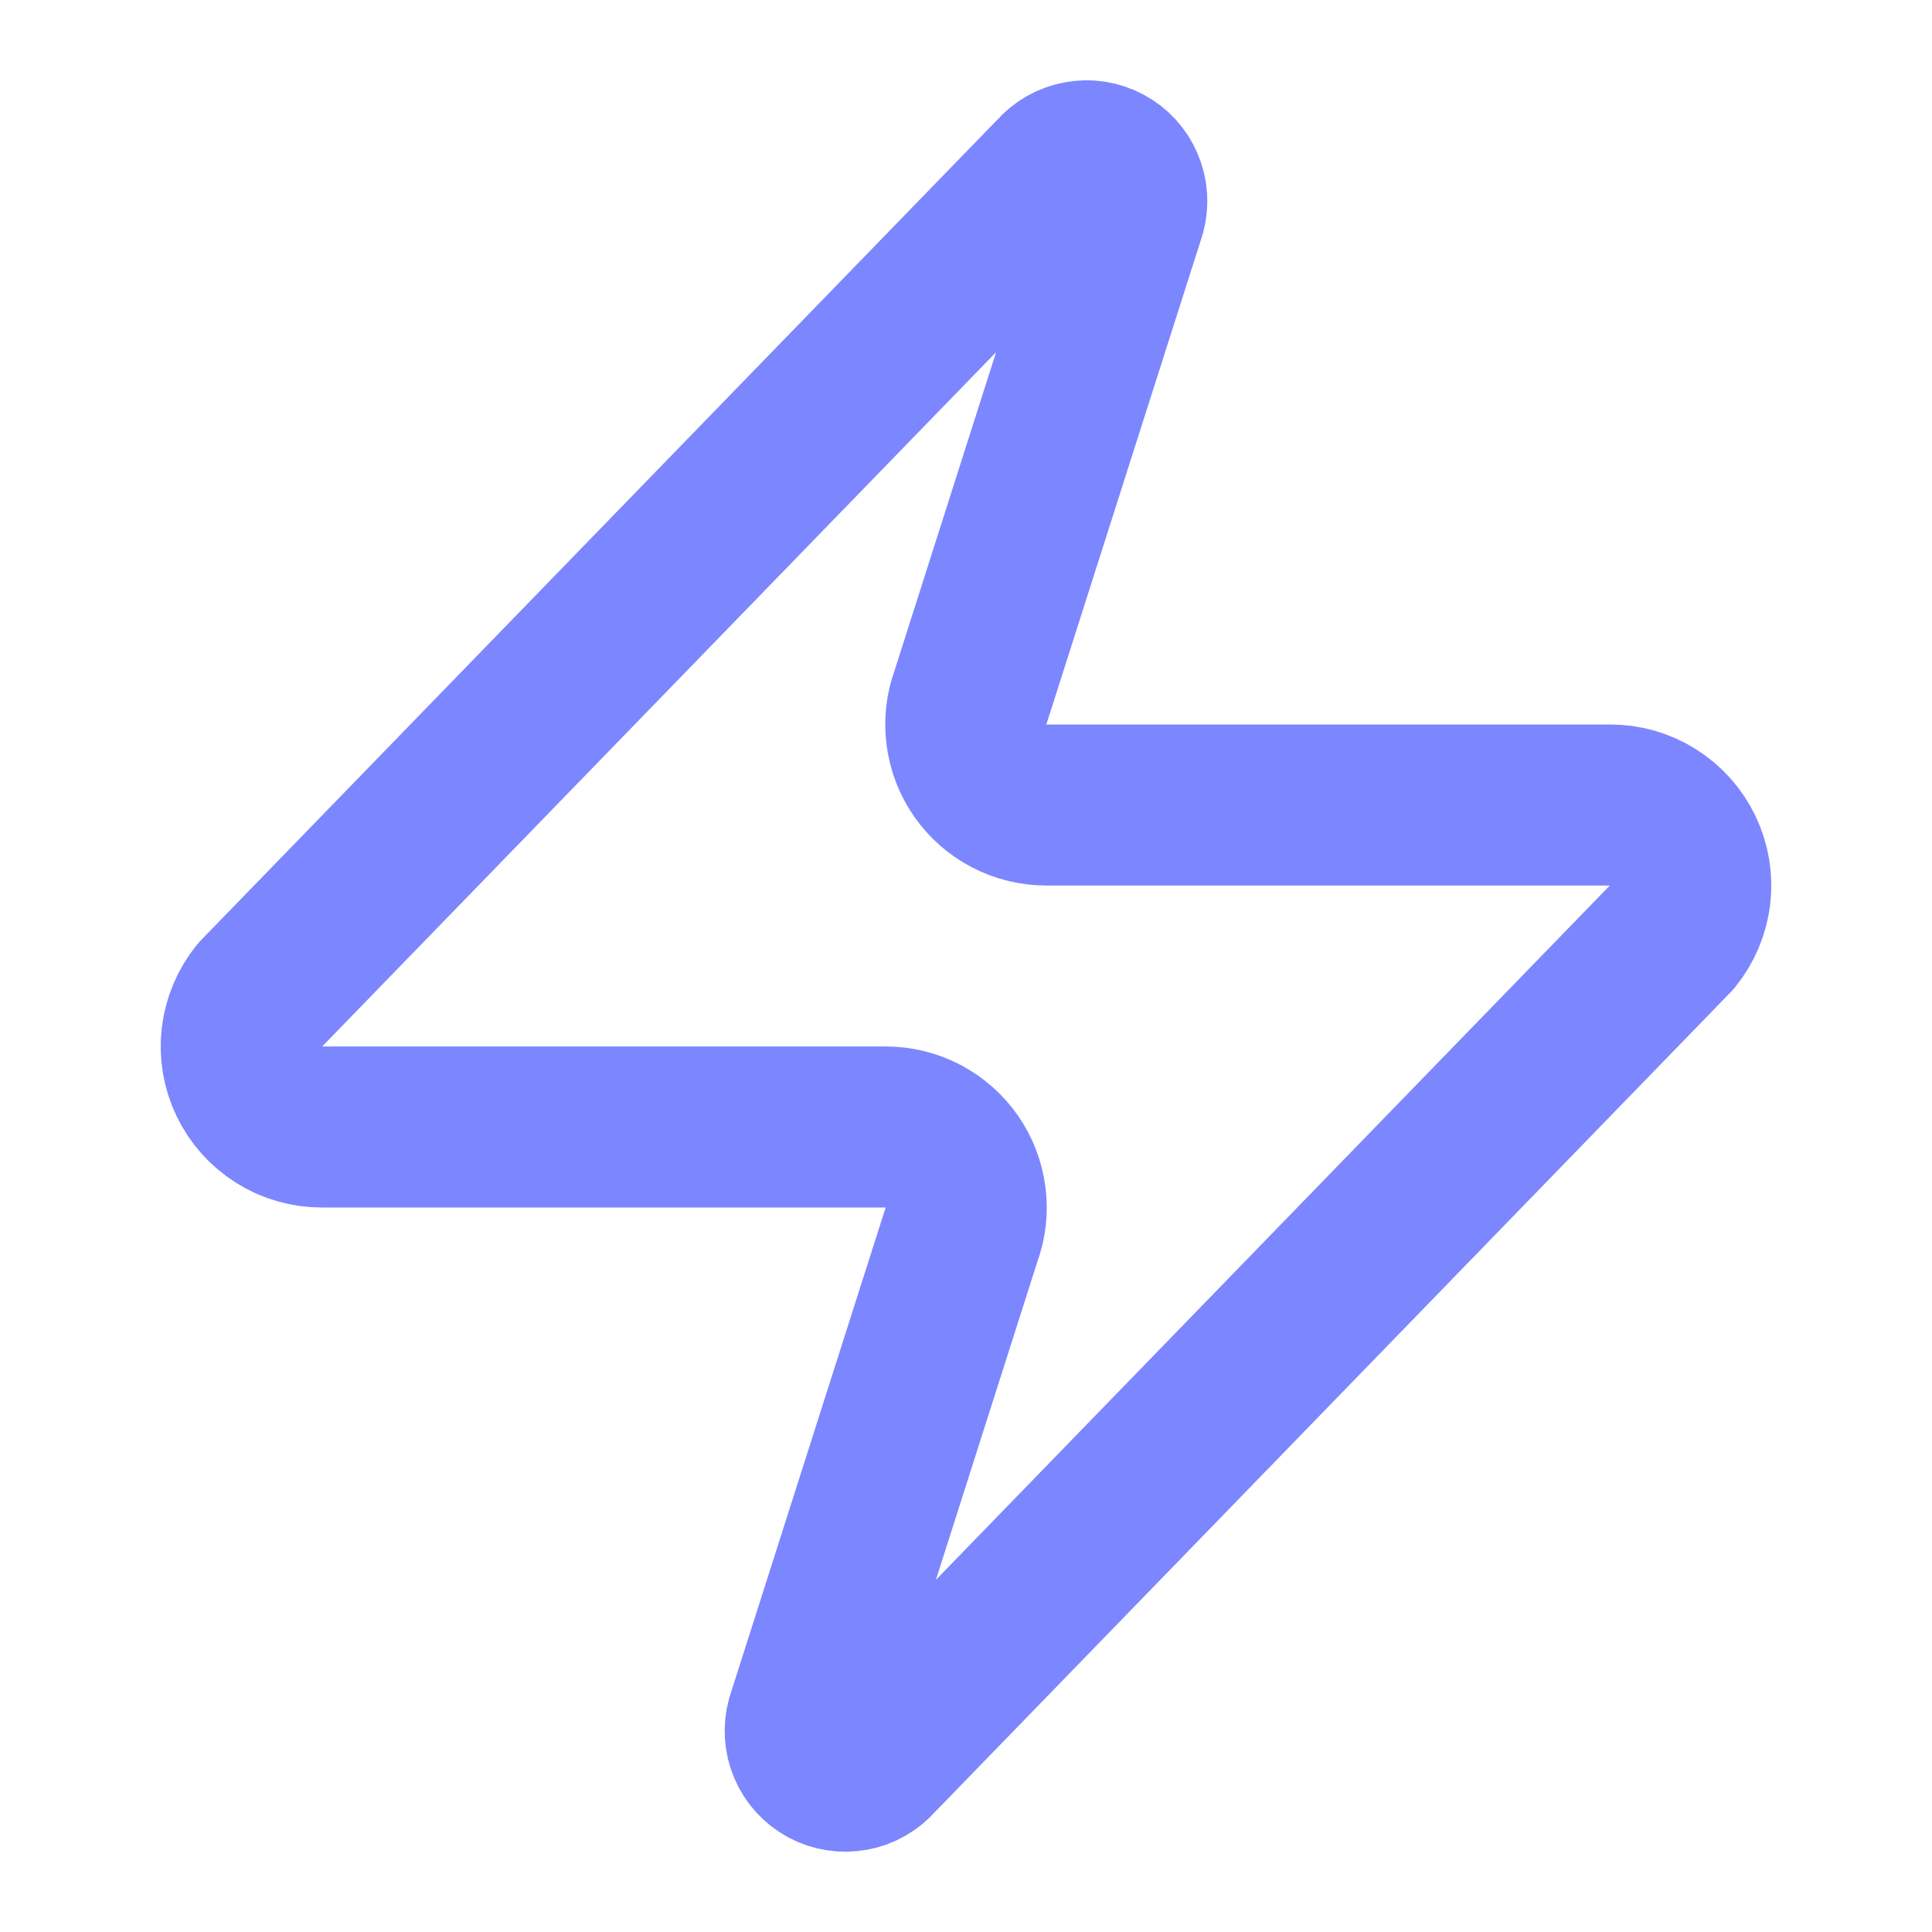
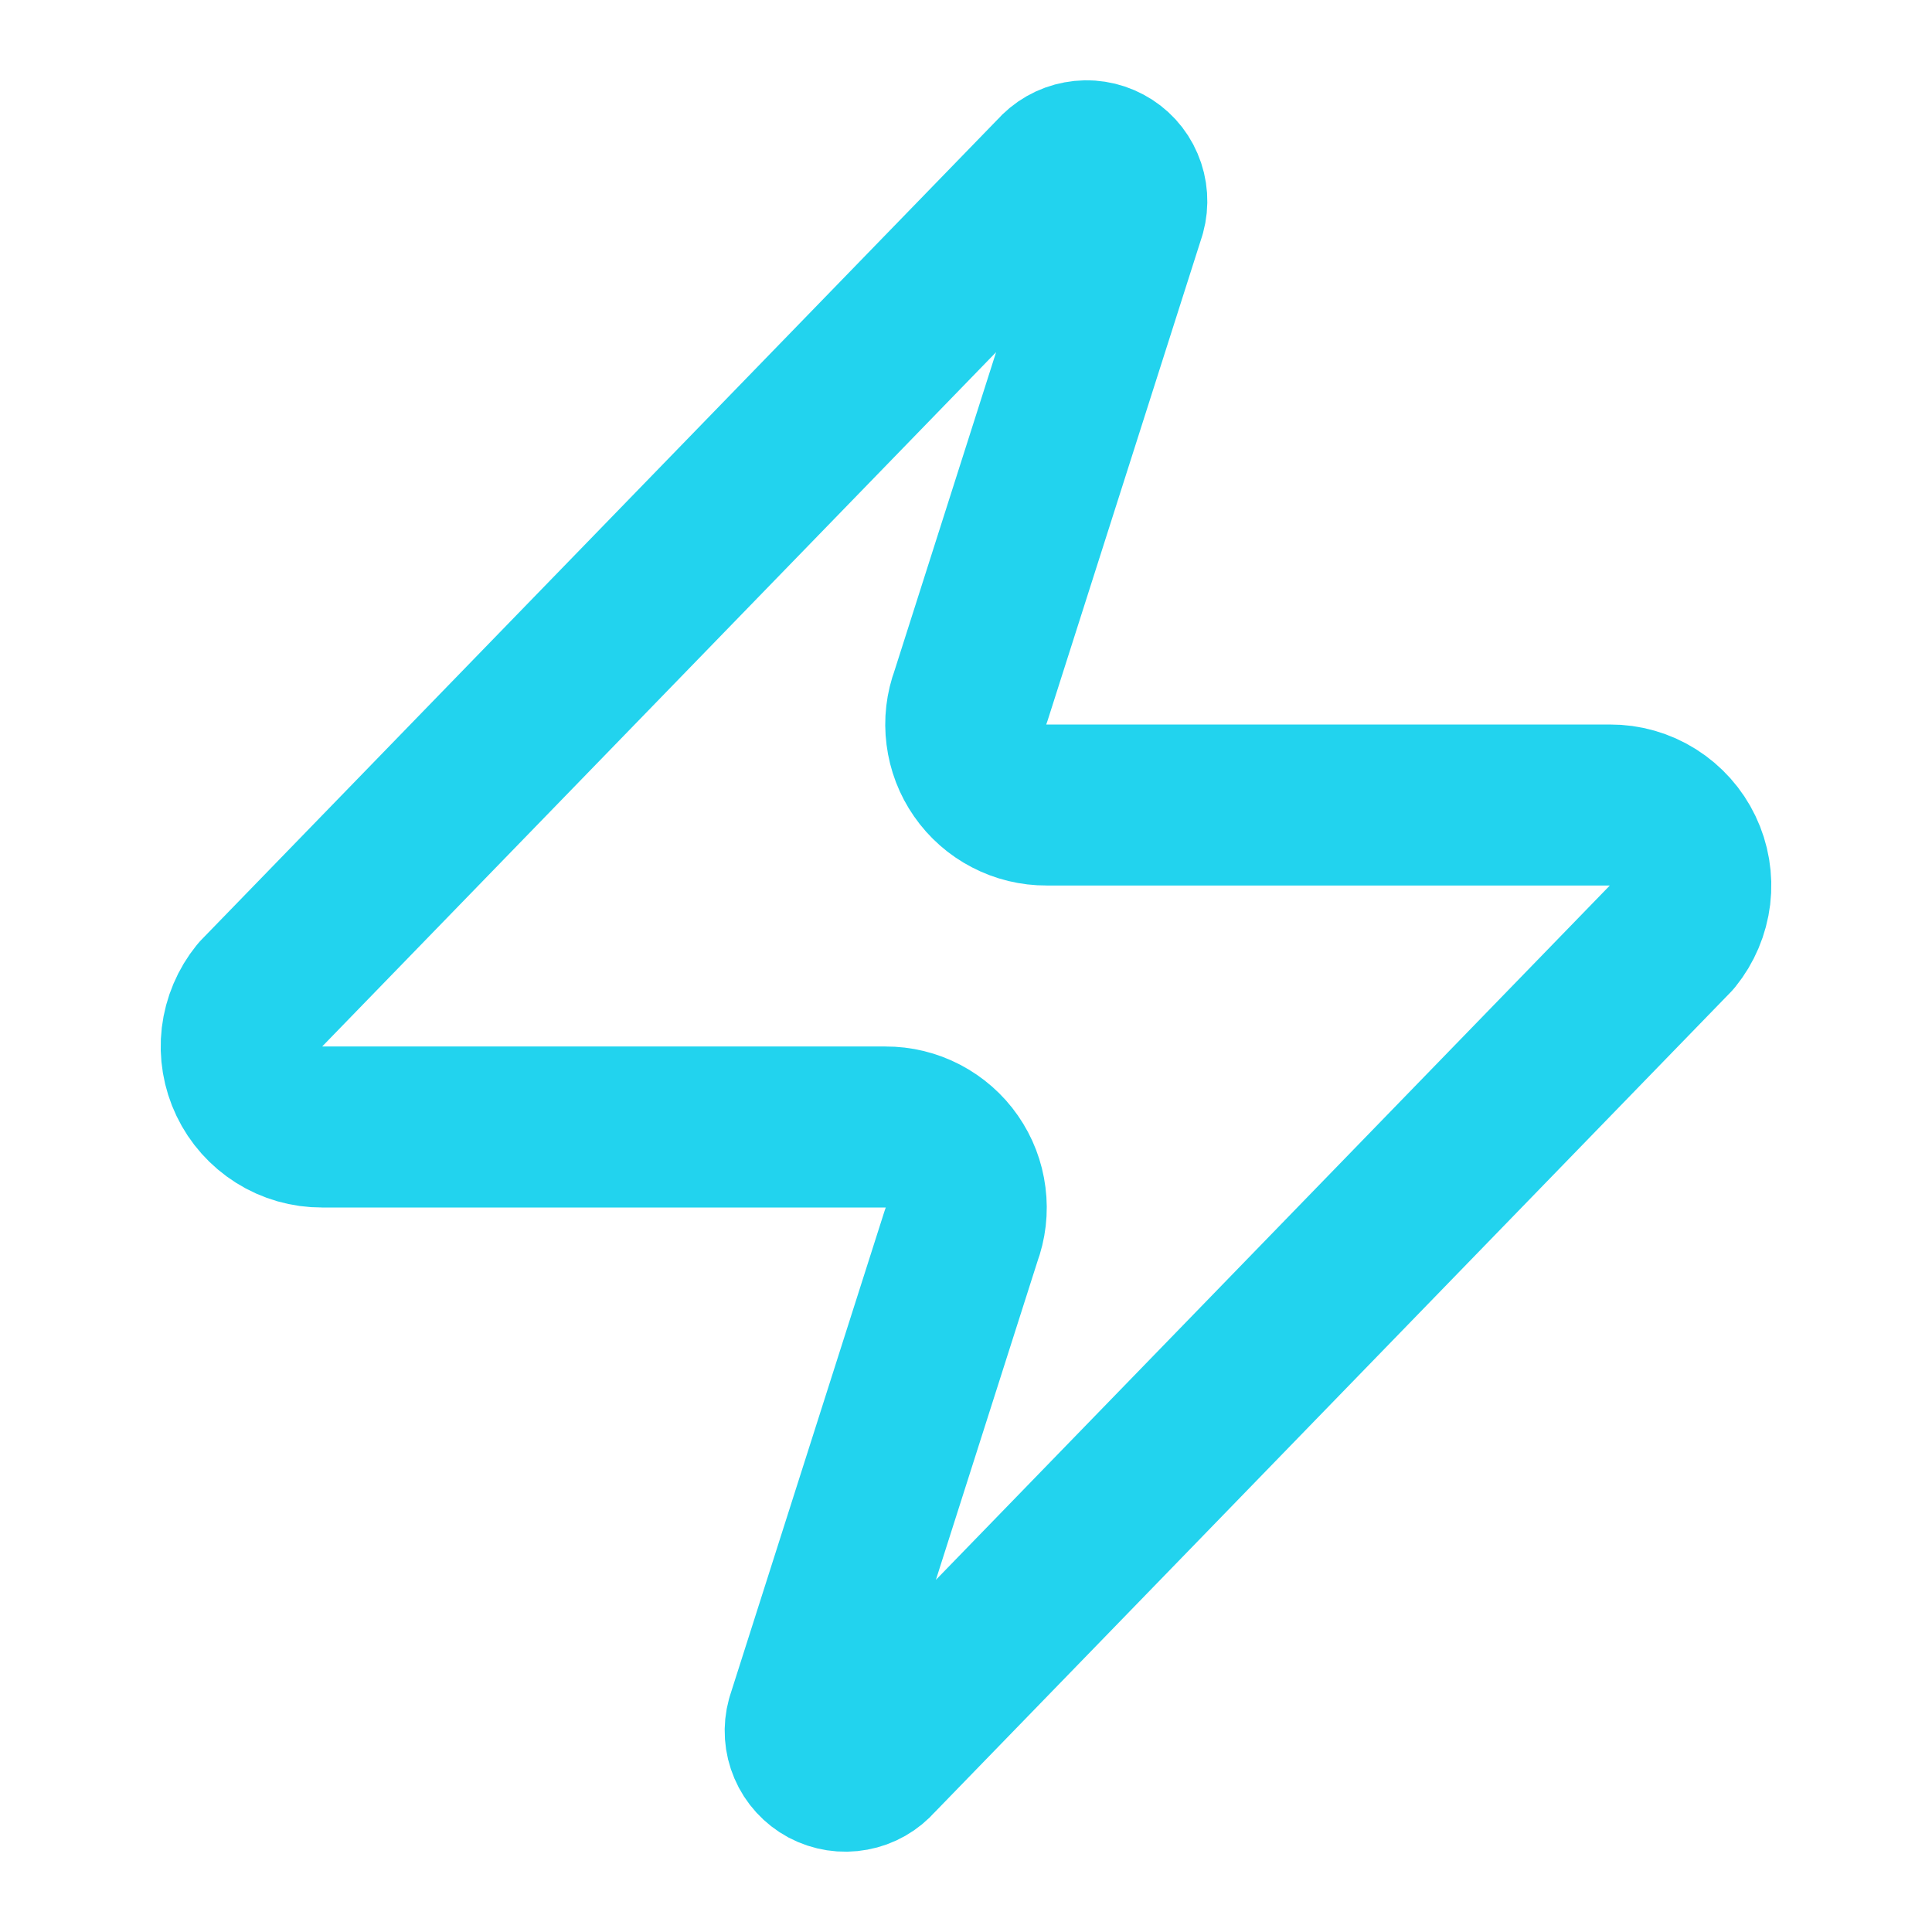
<svg xmlns="http://www.w3.org/2000/svg" width="24" height="24" viewBox="0 0 24 24" fill="none">
-   <path d="M4 14C3.811 14.001 3.625 13.948 3.465 13.847C3.305 13.746 3.176 13.602 3.095 13.432C3.013 13.261 2.981 13.071 3.003 12.883C3.026 12.695 3.101 12.517 3.22 12.37L13.12 2.17C13.194 2.084 13.296 2.026 13.407 2.006C13.518 1.985 13.634 2.003 13.734 2.057C13.834 2.11 13.913 2.196 13.957 2.3C14.002 2.404 14.01 2.521 13.98 2.63L12.06 8.65C12.003 8.802 11.984 8.965 12.005 9.125C12.025 9.286 12.084 9.439 12.176 9.571C12.268 9.704 12.392 9.813 12.535 9.887C12.679 9.962 12.838 10.001 13 10H20C20.189 9.999 20.375 10.052 20.535 10.153C20.695 10.254 20.824 10.398 20.905 10.568C20.987 10.739 21.019 10.929 20.997 11.117C20.974 11.305 20.899 11.483 20.78 11.63L10.88 21.83C10.806 21.916 10.704 21.974 10.593 21.994C10.482 22.015 10.366 21.997 10.266 21.944C10.166 21.89 10.087 21.804 10.043 21.7C9.998 21.596 9.99 21.479 10.02 21.37L11.94 15.35C11.997 15.198 12.016 15.036 11.995 14.875C11.975 14.714 11.916 14.561 11.824 14.429C11.732 14.296 11.608 14.188 11.465 14.113C11.321 14.038 11.162 13.999 11 14H4Z" stroke="#7C86FF" stroke-width="2" stroke-linecap="round" stroke-linejoin="round" />
+   <path d="M4 14C3.811 14.001 3.625 13.948 3.465 13.847C3.305 13.746 3.176 13.602 3.095 13.432C3.013 13.261 2.981 13.071 3.003 12.883C3.026 12.695 3.101 12.517 3.22 12.37L13.12 2.17C13.194 2.084 13.296 2.026 13.407 2.006C13.518 1.985 13.634 2.003 13.734 2.057C13.834 2.11 13.913 2.196 13.957 2.3C14.002 2.404 14.01 2.521 13.98 2.63L12.06 8.65C12.003 8.802 11.984 8.965 12.005 9.125C12.025 9.286 12.084 9.439 12.176 9.571C12.268 9.704 12.392 9.813 12.535 9.887C12.679 9.962 12.838 10.001 13 10H20C20.189 9.999 20.375 10.052 20.535 10.153C20.695 10.254 20.824 10.398 20.905 10.568C20.987 10.739 21.019 10.929 20.997 11.117C20.974 11.305 20.899 11.483 20.78 11.63L10.88 21.83C10.806 21.916 10.704 21.974 10.593 21.994C10.482 22.015 10.366 21.997 10.266 21.944C10.166 21.89 10.087 21.804 10.043 21.7C9.998 21.596 9.99 21.479 10.02 21.37L11.94 15.35C11.997 15.198 12.016 15.036 11.995 14.875C11.975 14.714 11.916 14.561 11.824 14.429C11.732 14.296 11.608 14.188 11.465 14.113C11.321 14.038 11.162 13.999 11 14H4Z" stroke="#22D3EE" stroke-width="2" stroke-linecap="round" stroke-linejoin="round" />
</svg>
